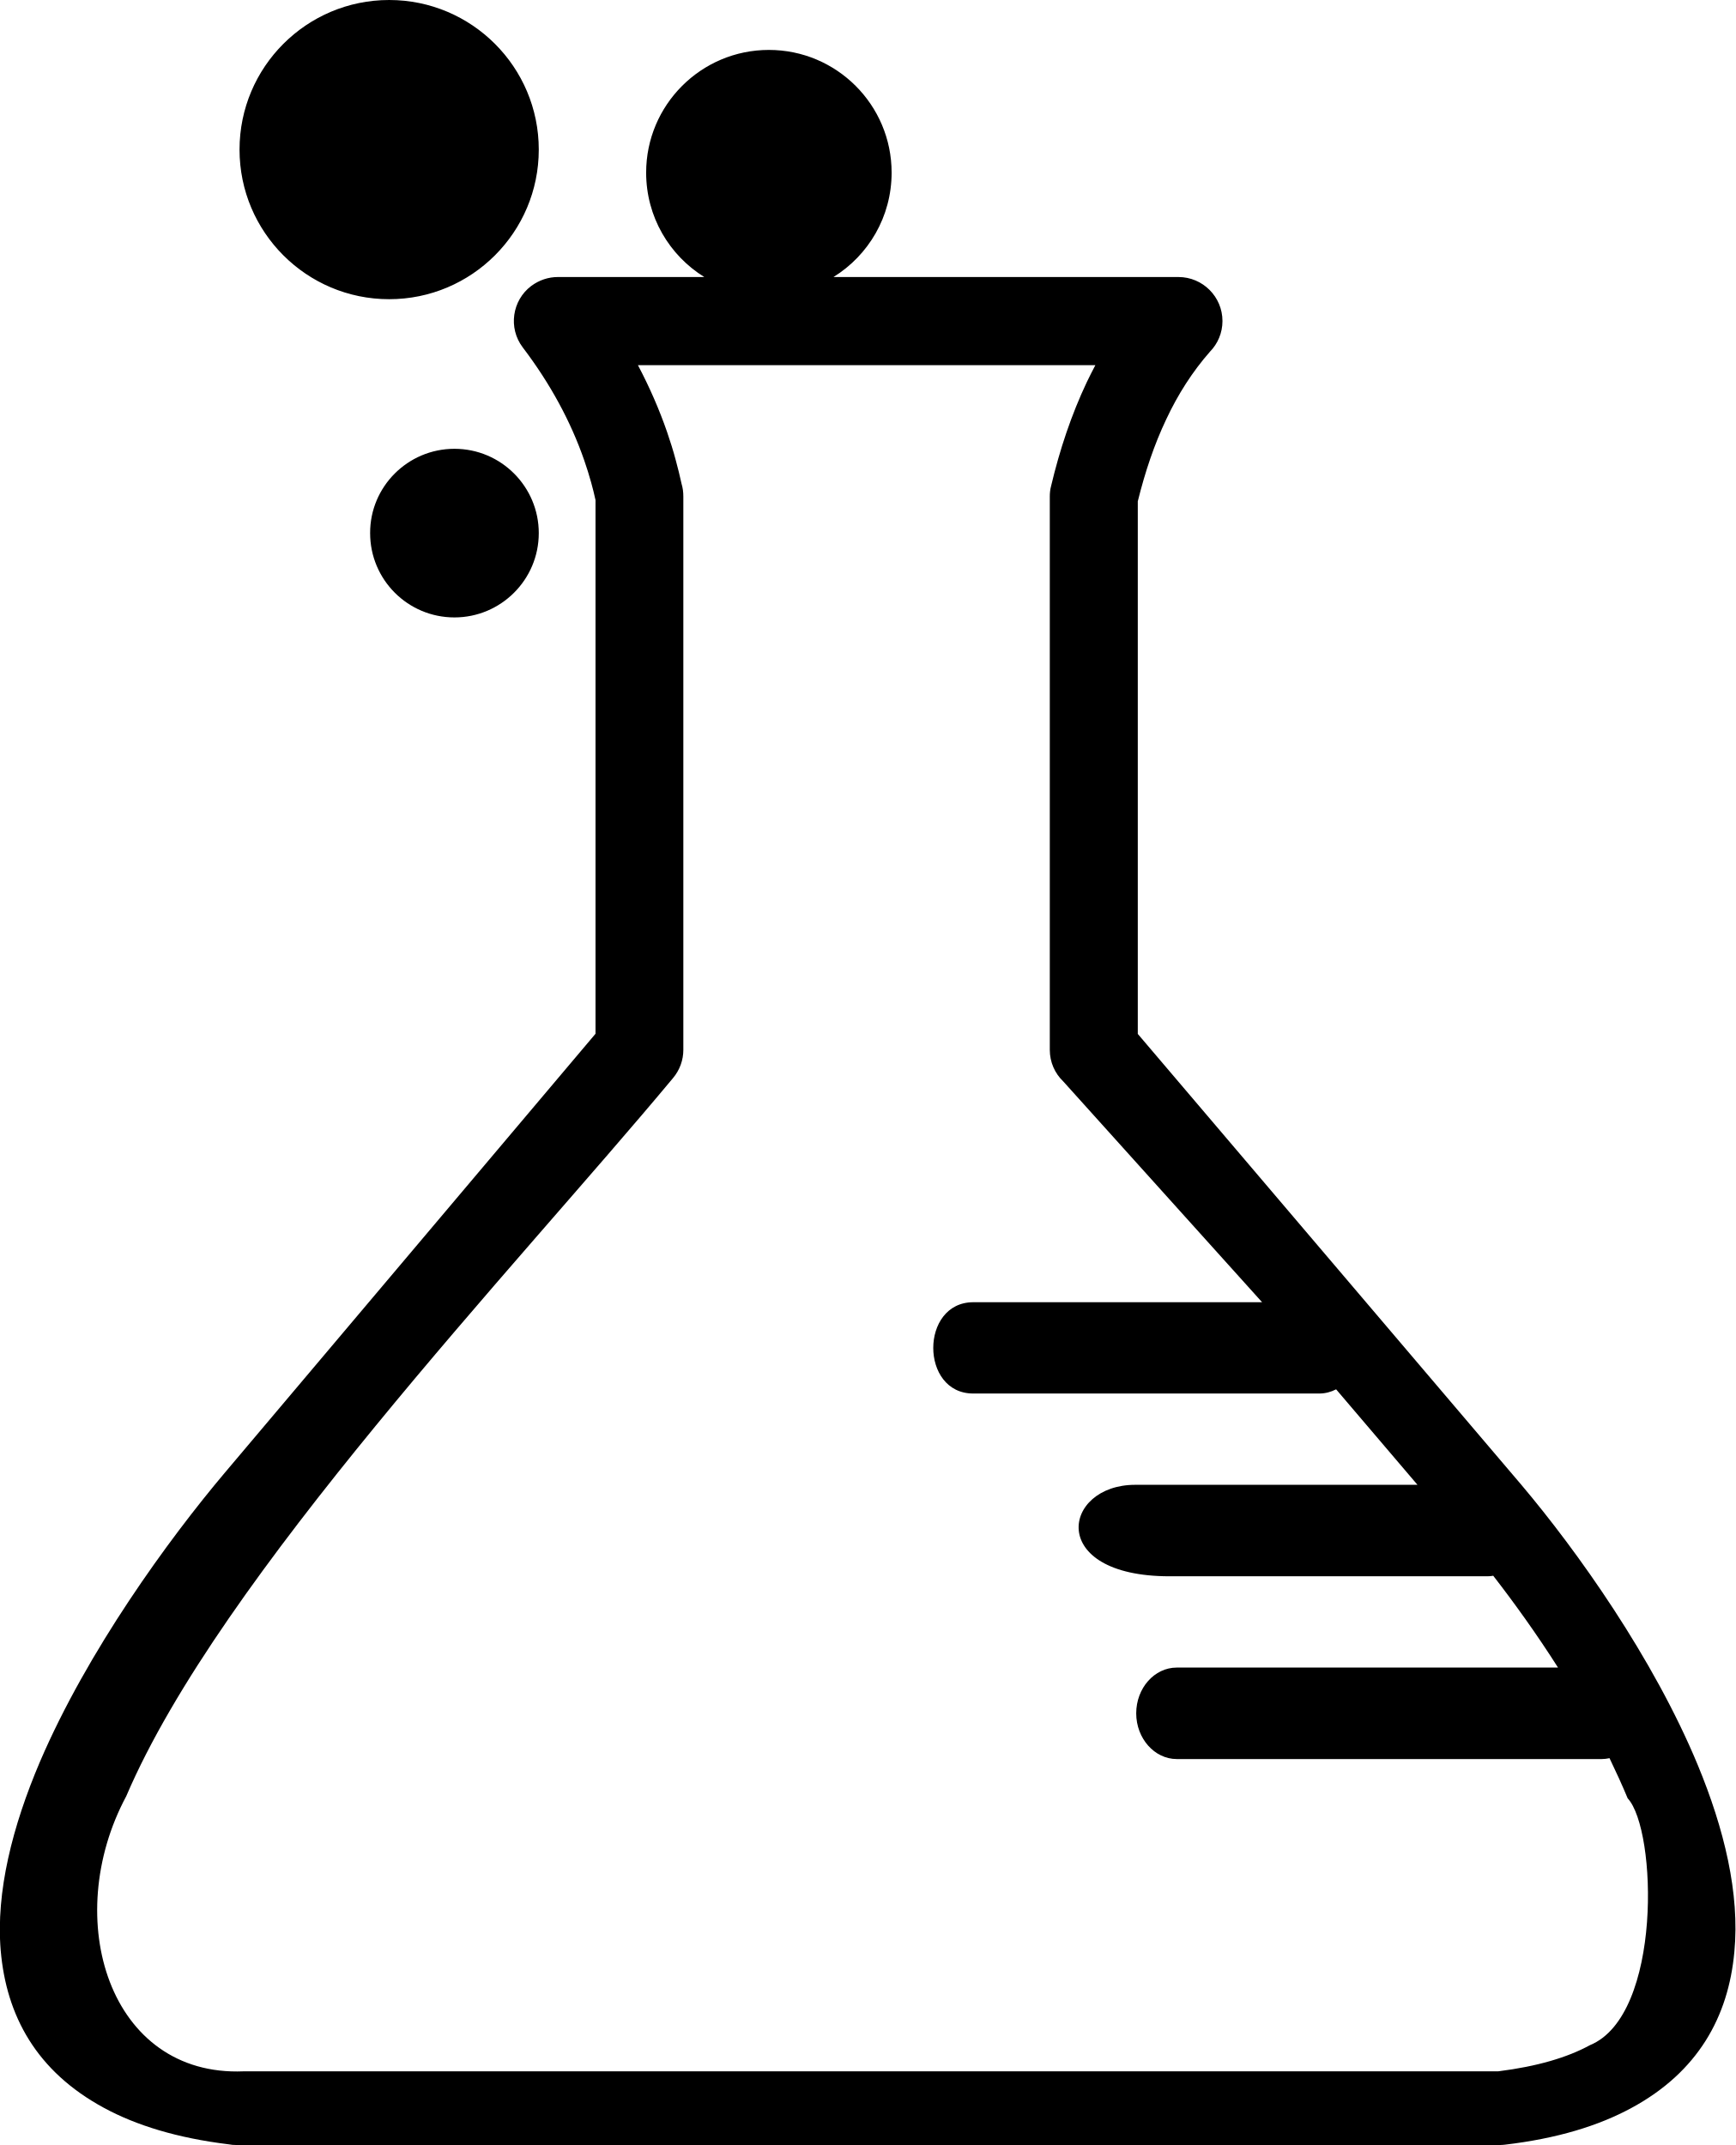
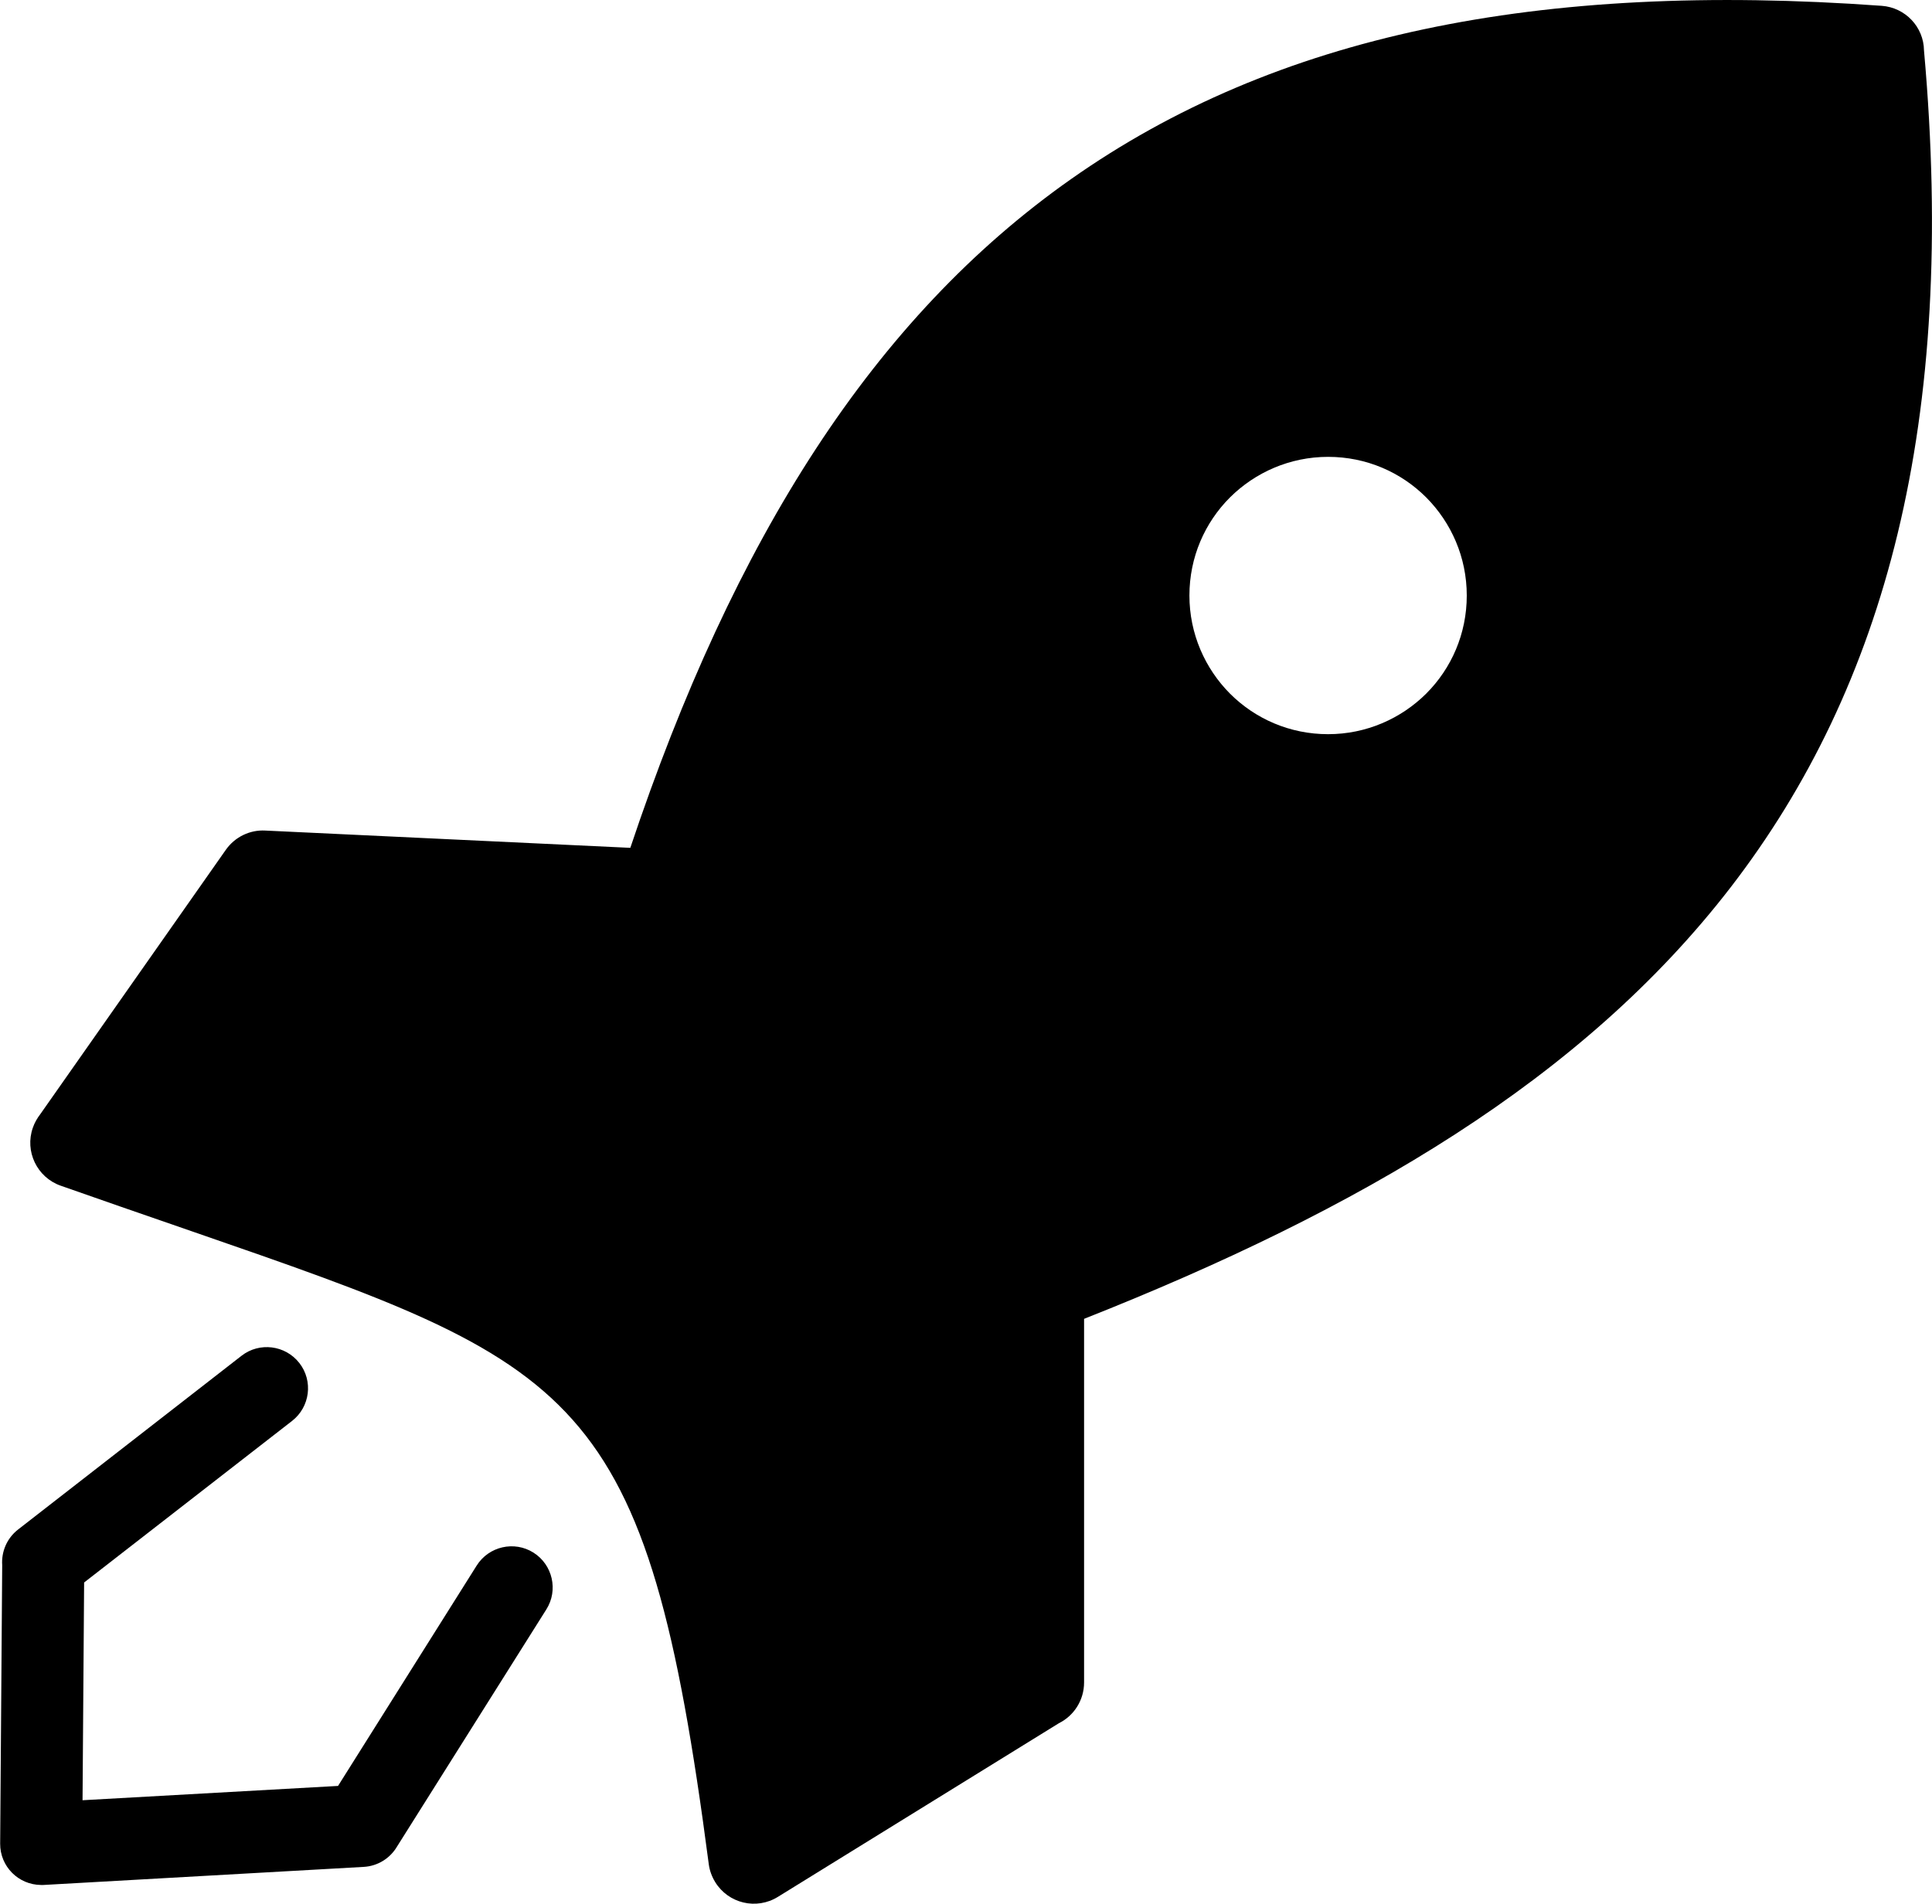
- <svg xmlns="http://www.w3.org/2000/svg" version="1.1" id="Layer_1" x="0px" y="0px" viewBox="0 0 99.41 122.88" style="enable-background:new 0 0 99.41 122.88" xml:space="preserve">
+ <svg xmlns="http://www.w3.org/2000/svg" version="1.1" id="Layer_1" x="0px" y="0px" viewBox="0 0 122.88 121.08" style="enable-background:new 0 0 122.88 121.08" xml:space="preserve">
  <g>
-     <path d="M65.17,59.23l21.97,25.83l0,0l0,0c3.21,3.8,7.56,9.92,10.1,16.04c1.52,3.67,2.42,7.38,2.1,10.72 c-0.34,3.71-2.08,6.87-5.88,8.93c-1.89,1.03-4.28,1.76-7.25,2.11c-0.1,0.01-0.19,0.02-0.28,0.02v0h-36.2h-36.2 c-0.15,0-0.29-0.01-0.44-0.04c-2.93-0.36-5.28-1.08-7.14-2.09c-3.86-2.09-5.59-5.27-5.91-9.02c-0.28-3.35,0.67-7.1,2.25-10.81 C5.01,94.58,9.64,88.2,12.9,84.34l21.21-25.12V28.65c-0.07-0.34-0.16-0.68-0.25-1.01c-0.12-0.43-0.25-0.85-0.4-1.28 c-0.76-2.19-1.93-4.37-3.52-6.46c-0.84-1.11-0.61-2.69,0.49-3.52c0.46-0.34,0.99-0.51,1.52-0.51v0h8.39 c-2-1.24-3.33-3.45-3.33-5.98c0-3.88,3.15-7.03,7.03-7.03c3.88,0,7.03,3.15,7.03,7.03c0,2.53-1.33,4.74-3.33,5.98H67.5 c1.39,0,2.52,1.13,2.52,2.52c0,0.68-0.27,1.3-0.71,1.75c-1.01,1.15-1.84,2.45-2.51,3.88c-0.68,1.43-1.21,3-1.63,4.7V59.23 L65.17,59.23z M55.75,74.6h16.54L60.9,61.95c-0.48-0.46-0.77-1.1-0.77-1.81v-31.7l0,0c0-0.19,0.02-0.39,0.07-0.58 c0.5-2.11,1.17-4.11,2.05-5.97c0.16-0.33,0.32-0.65,0.49-0.97h-26.2c0.66,1.25,1.22,2.53,1.67,3.83c0.18,0.53,0.35,1.06,0.49,1.59 c0.13,0.47,0.24,0.93,0.34,1.38c0.07,0.23,0.1,0.47,0.1,0.72l0,31.71c0,0.57-0.2,1.15-0.6,1.62C29.51,72.62,12.6,90.32,7.23,102.9 c-3.77,7.04-0.97,16.08,6.72,15.76h35.78h36.08c2.23-0.28,3.96-0.79,5.26-1.5c4.15-1.71,3.84-12.34,2.16-14.14 c-0.32-0.77-0.67-1.53-1.04-2.3c-0.14,0.03-0.3,0.05-0.44,0.05H67.4c-1.27,0-2.32-1.18-2.32-2.62v0c0-1.44,1.04-2.62,2.32-2.62 h21.84c-1.22-1.92-2.51-3.71-3.71-5.26c-0.11,0.02-0.23,0.03-0.34,0.03h-18.2c-7.07,0-6.14-5.24-1.97-5.24h16.17l-4.66-5.47 c-0.29,0.15-0.62,0.24-0.96,0.24H55.75C52.69,79.84,52.69,74.6,55.75,74.6L55.75,74.6z M26.03,25.71c2.67,0,4.83,2.17,4.83,4.83 c0,2.67-2.17,4.83-4.83,4.83c-2.67,0-4.83-2.16-4.83-4.83C21.19,27.88,23.36,25.71,26.03,25.71L26.03,25.71z M22.29,0 c4.73,0,8.57,3.84,8.57,8.57c0,4.73-3.84,8.57-8.57,8.57c-4.73,0-8.57-3.84-8.57-8.57C13.72,3.84,17.56,0,22.29,0L22.29,0z" />
+     <path d="M15.36,86.24c1.14-0.89,2.79-0.68,3.68,0.46c0.89,1.14,0.68,2.79-0.46,3.68L5.35,100.66l-0.1,13.85l16.25-0.91l8.82-14.02 c0.77-1.22,2.39-1.59,3.61-0.82c1.22,0.77,1.59,2.39,0.82,3.61l-9.5,15.09c-0.43,0.73-1.21,1.24-2.12,1.29L2.76,119.9v0 c-0.05,0-0.1,0-0.15,0c-1.44-0.01-2.61-1.18-2.6-2.63l0.13-17.71c-0.06-0.85,0.29-1.71,1.01-2.27L15.36,86.24L15.36,86.24z M40.09,53.93c6.6-19.73,15.5-33.72,28.02-42.53C81.1,2.25,97.8-1.21,119.68,0.37c1.51,0.11,2.67,1.35,2.69,2.83 c2.12,23.69-2.48,40.49-12.28,53.22c-9.43,12.24-23.58,20.52-41.14,27.47v23.13c0,1.13-0.65,2.12-1.6,2.59l-17.88,11.05 c-1.36,0.84-3.14,0.42-3.98-0.94c-0.22-0.36-0.36-0.75-0.41-1.14l0,0c-3.96-30.26-8.17-31.71-32.91-40.27 c-2.96-1.02-6.15-2.13-8.31-2.89c-1.51-0.53-2.3-2.19-1.77-3.69c0.11-0.32,0.28-0.61,0.48-0.87l11.79-16.8 c0.59-0.84,1.55-1.28,2.5-1.23v0L40.09,53.93L40.09,53.93z M90.71,31.64c-1.6-1.6-3.8-2.58-6.24-2.58c-2.43,0-4.64,0.99-6.24,2.58 c-1.6,1.6-2.58,3.8-2.58,6.24c0,2.43,0.99,4.64,2.58,6.24c1.6,1.6,3.8,2.58,6.24,2.58c2.43,0,4.64-0.99,6.24-2.58 c1.6-1.6,2.58-3.8,2.58-6.24C93.29,35.44,92.3,33.24,90.71,31.64L90.71,31.64z" />
  </g>
</svg>
